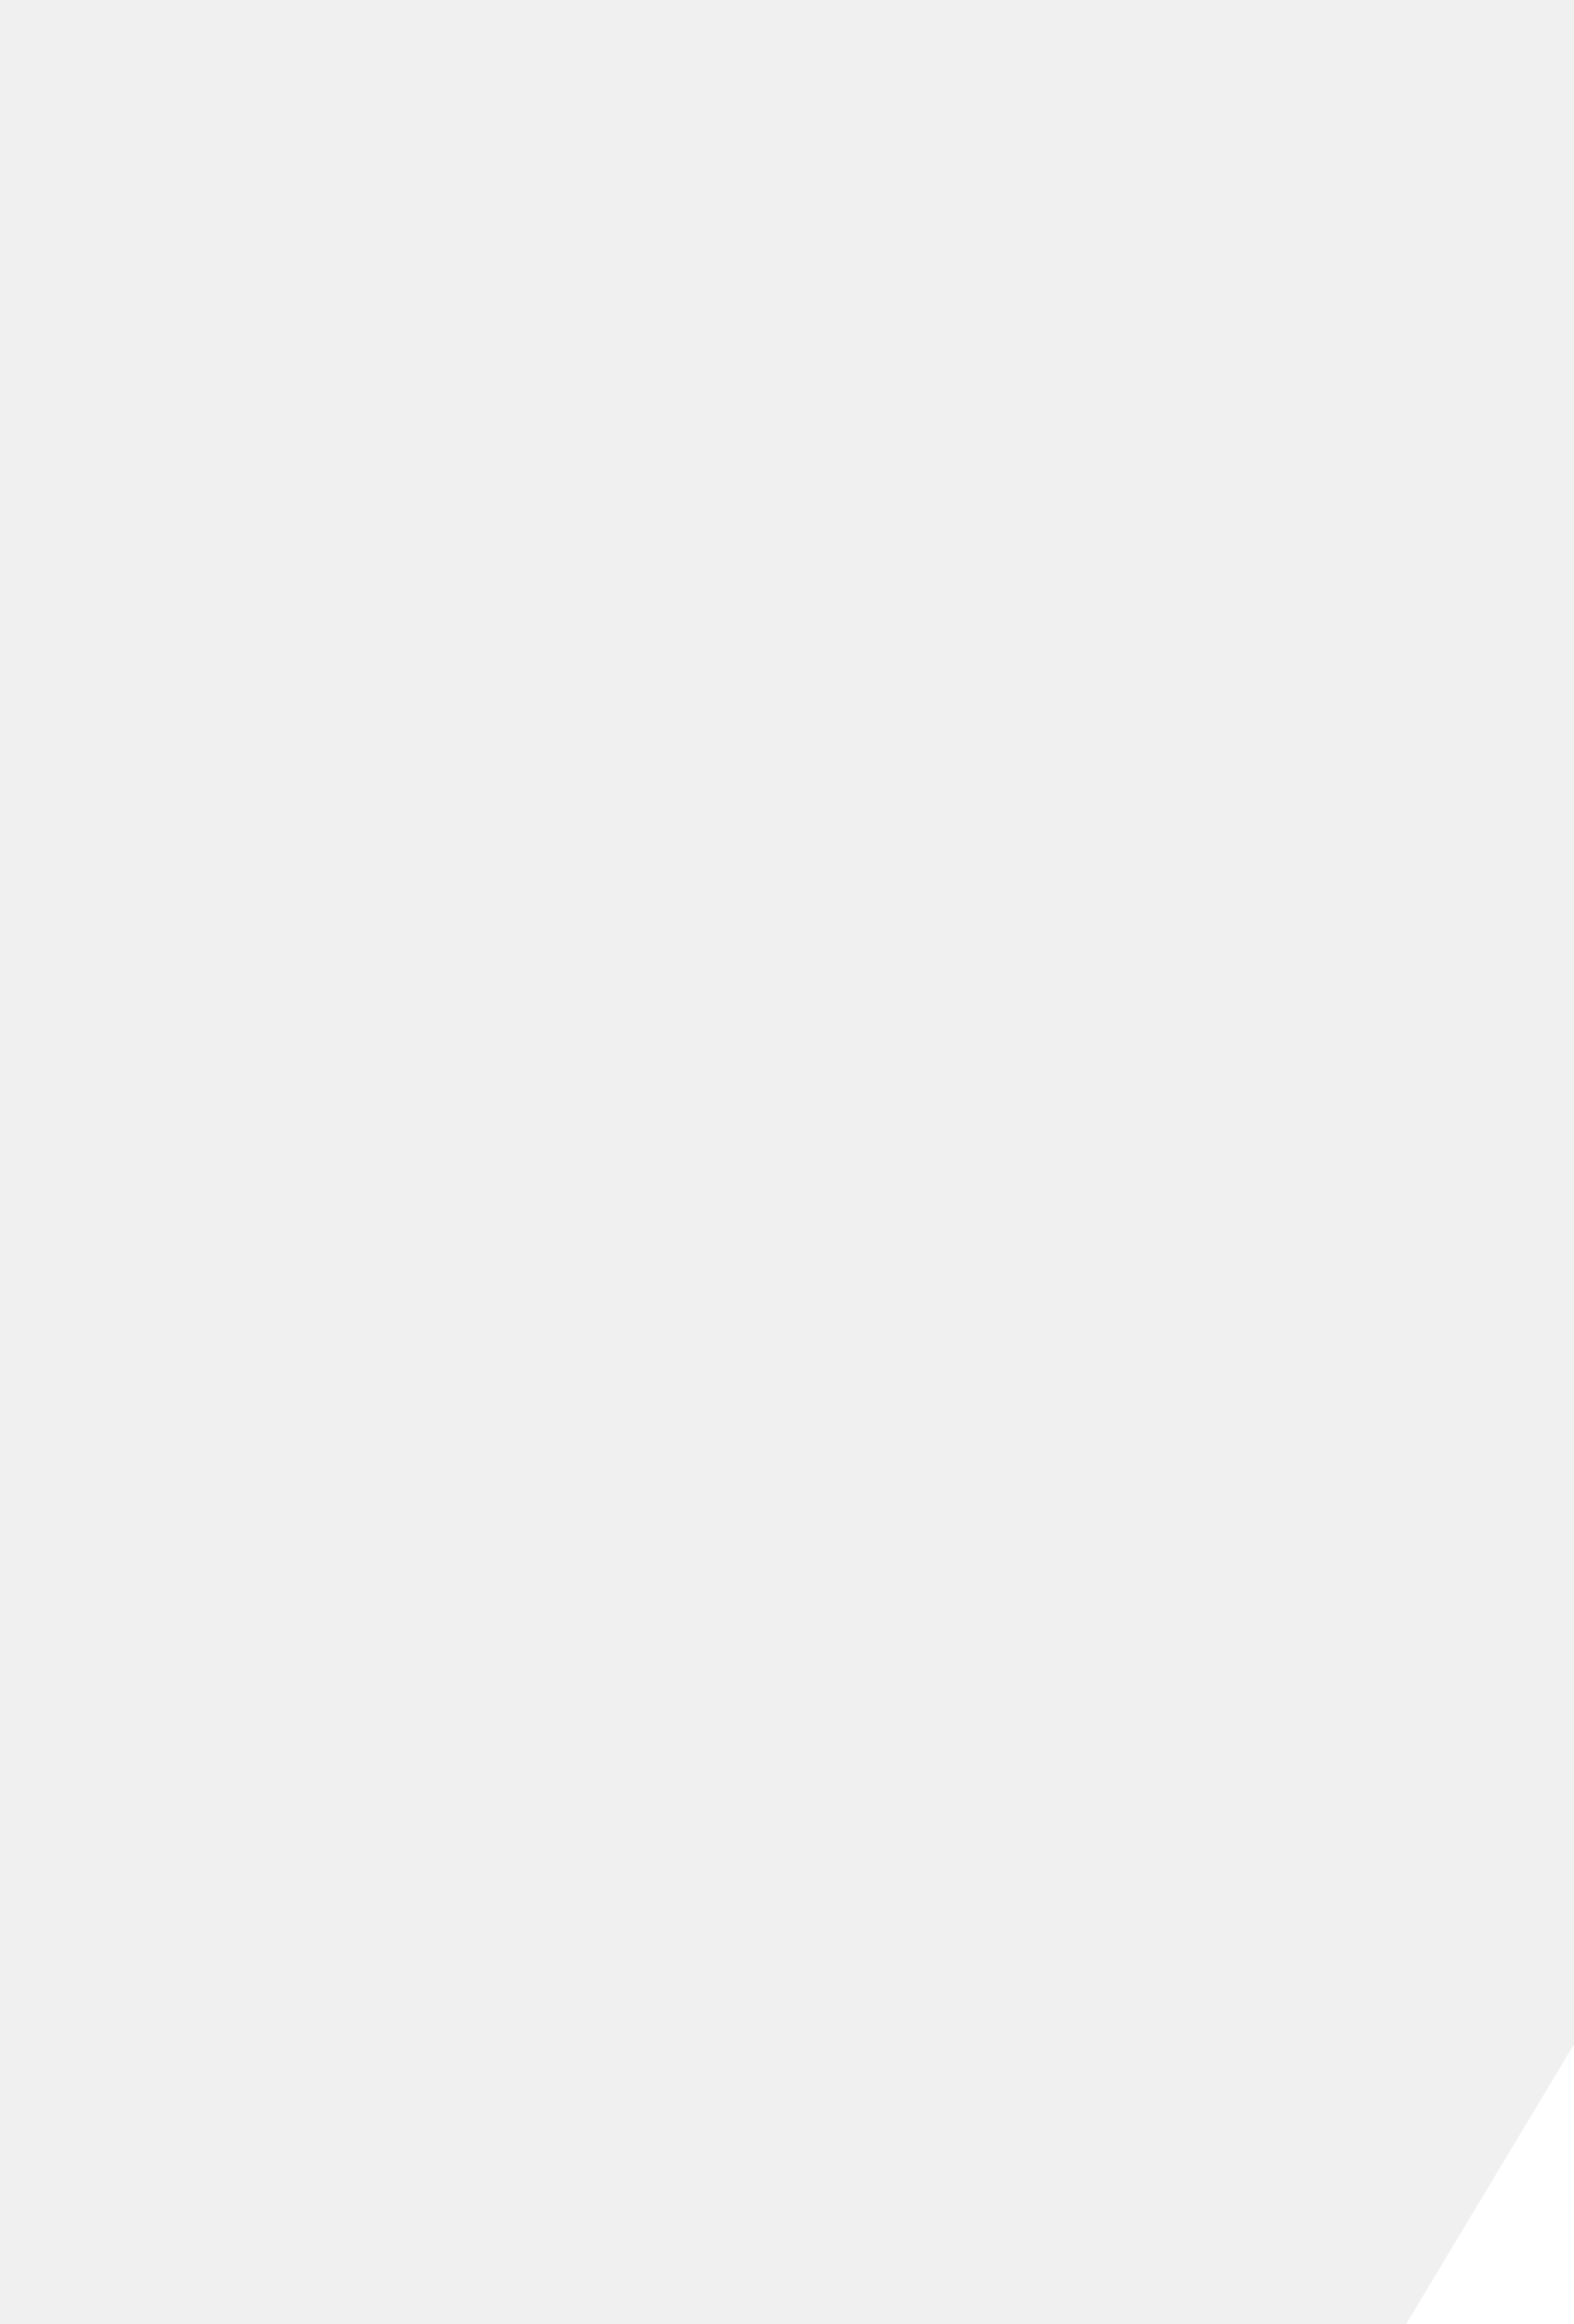
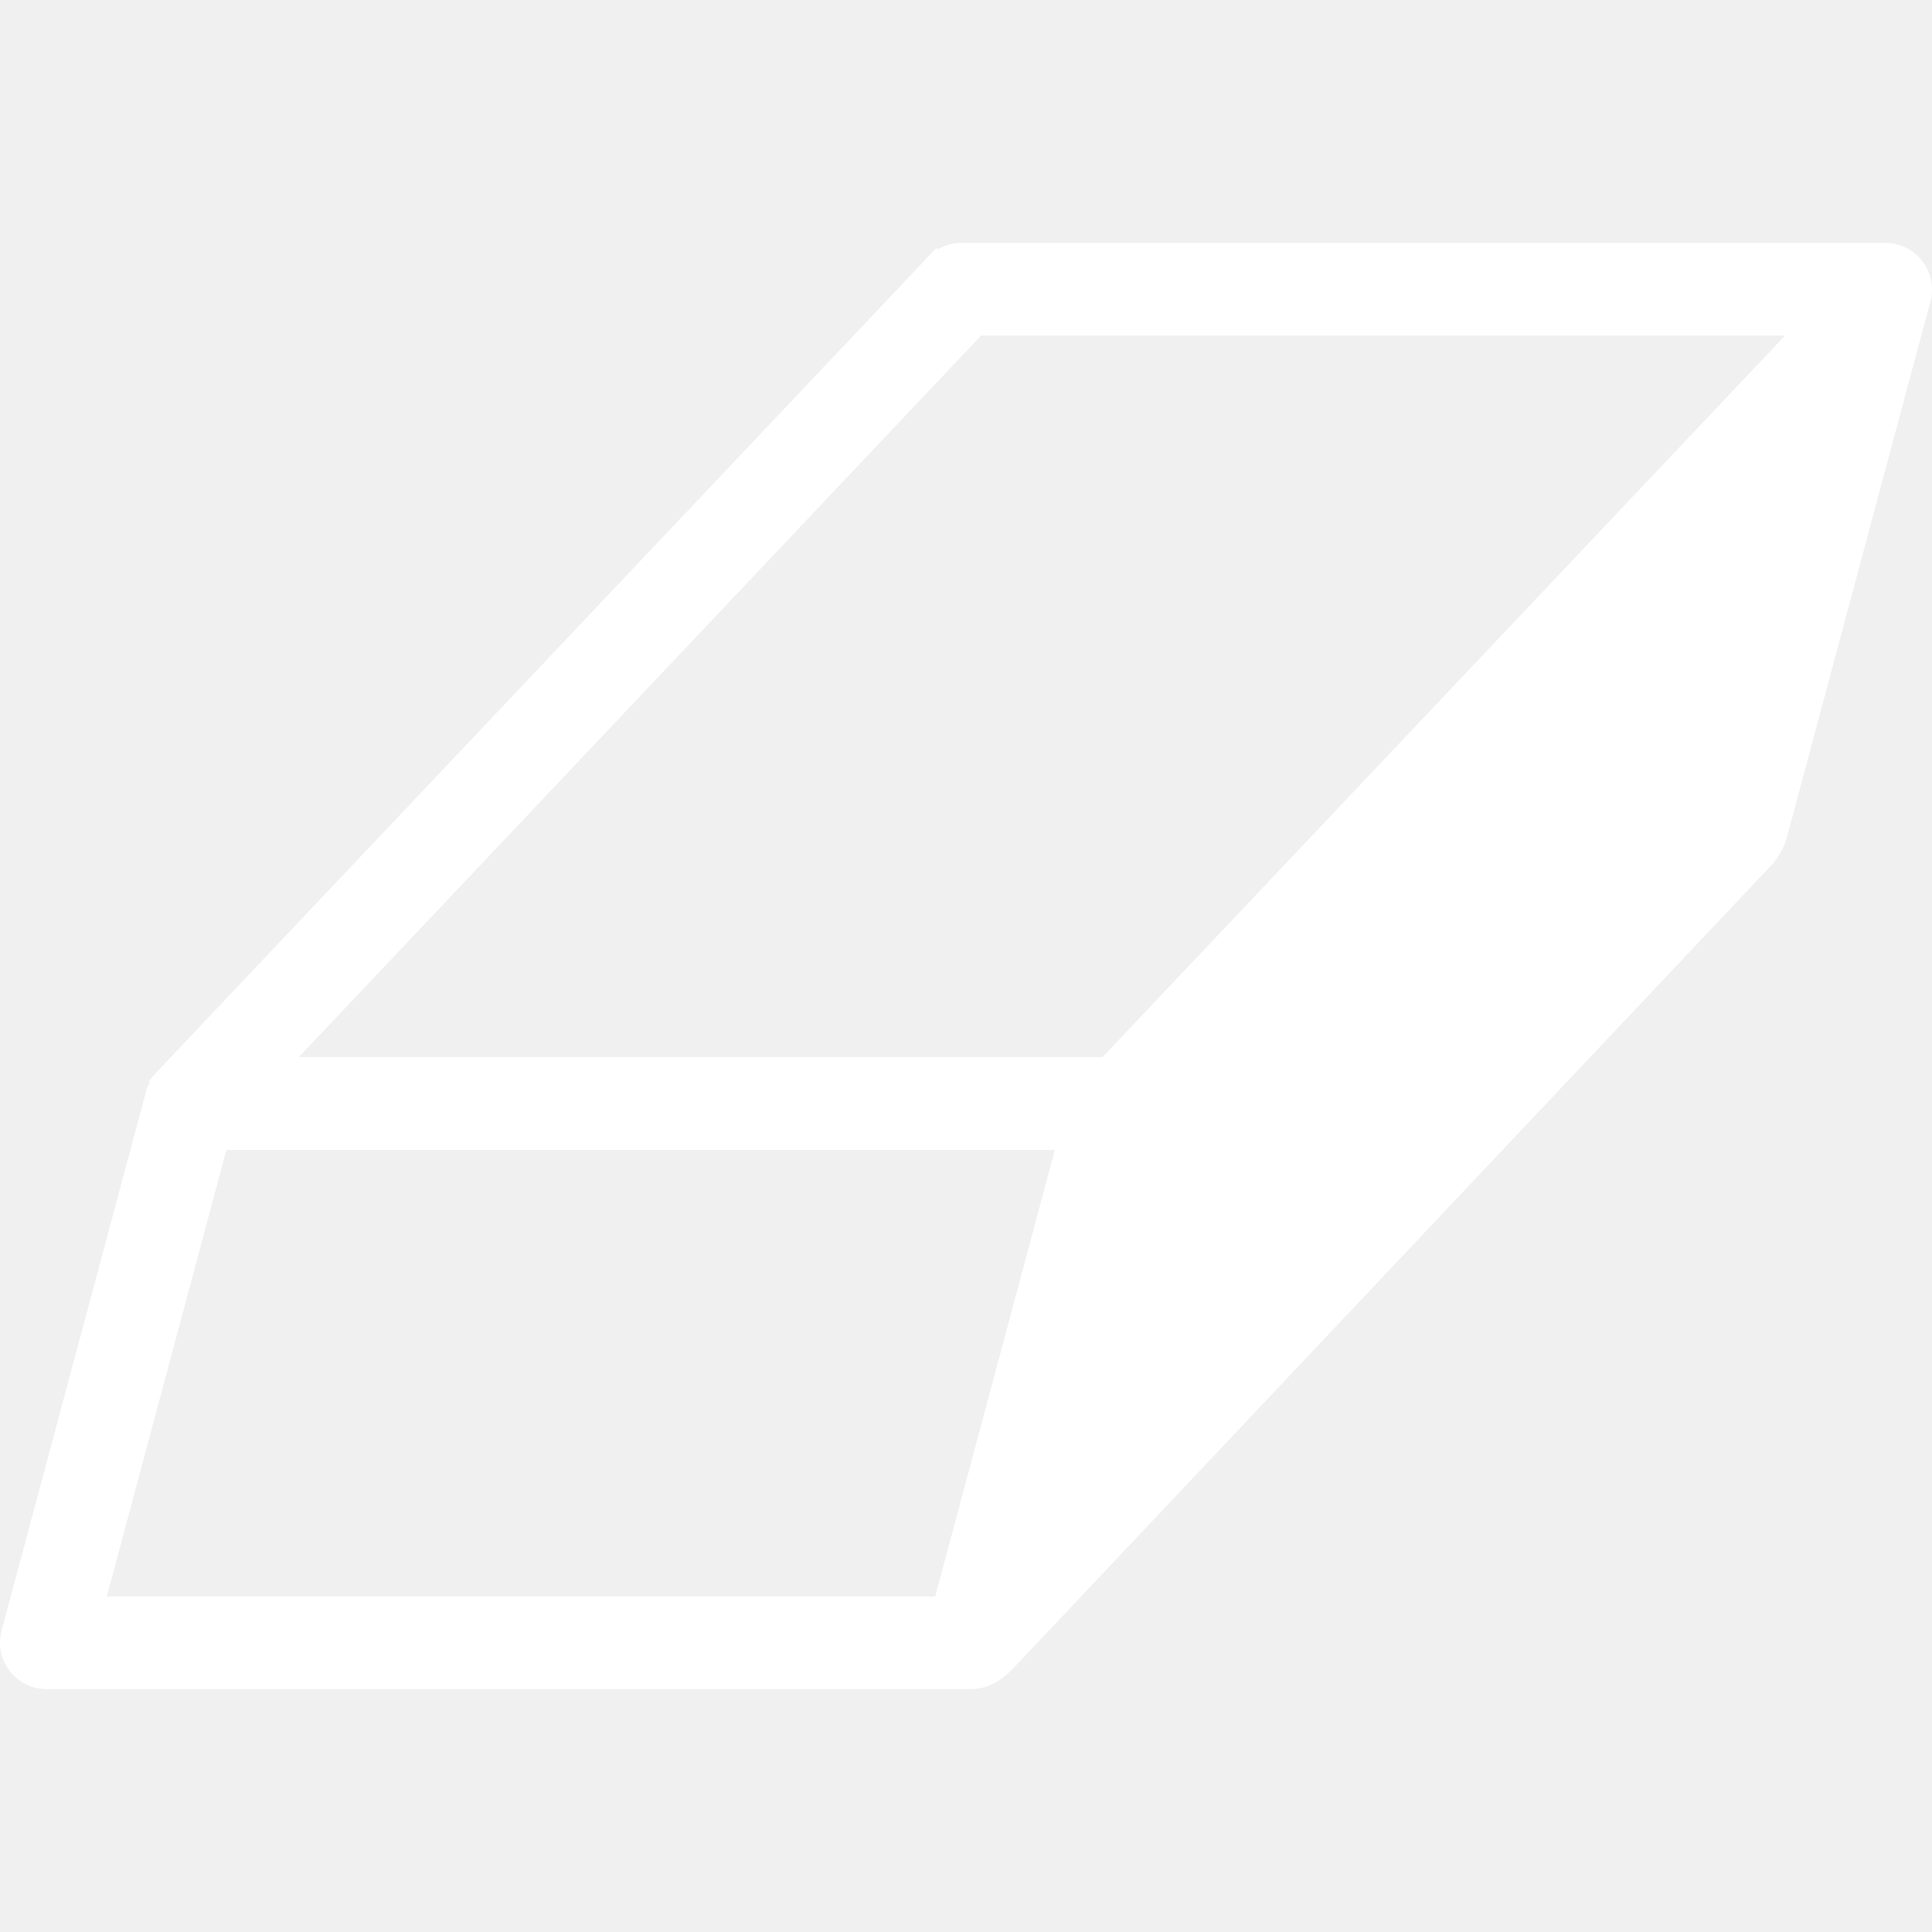
- <svg xmlns="http://www.w3.org/2000/svg" id="Layer_2" viewbox="0 0 36 24">
-   <path d="M18.9 5.3l-5.4 9.9 4.8 2.7 5.5-10 .4-5-5.3 2.4zM18 16.5l-3.2-1.7L19.6 6l2.2-1.1 1.2.7-.1 1.8-4.9 9.1zm-6.8 3.4l4 2.2 1.8-3-4-2.2z" fill="#fff">
-  </path>
+ <svg xmlns="http://www.w3.org/2000/svg" fill="#FFFFFF" data-name="Layer 1" viewBox="0 0 512 512" x="0px" y="0px">
+   <path d="M509.42,69.18a12.3,12.3,0,0,0-9.77-4.81H254.73a12.18,12.18,0,0,0-6.16,1.72l-0.42-.37L41.63,284l-2.19,2.46,0.26,0.31a10.6,10.6,0,0,0-1,2.51L0.41,432.16a12.31,12.31,0,0,0,11.91,15.46h245c3.92,0,7.42-1.67,11-5.28L469.77,228.94a20.06,20.06,0,0,0,3.55-6.22L510.25,84.85l1.36-5A12.37,12.37,0,0,0,509.42,69.18ZM279.55,304.74L247.84,423.07H28.31L60,304.74H279.55ZM473.06,88.93L292.19,280.14h-213L260,88.93h213Z" />
</svg>
